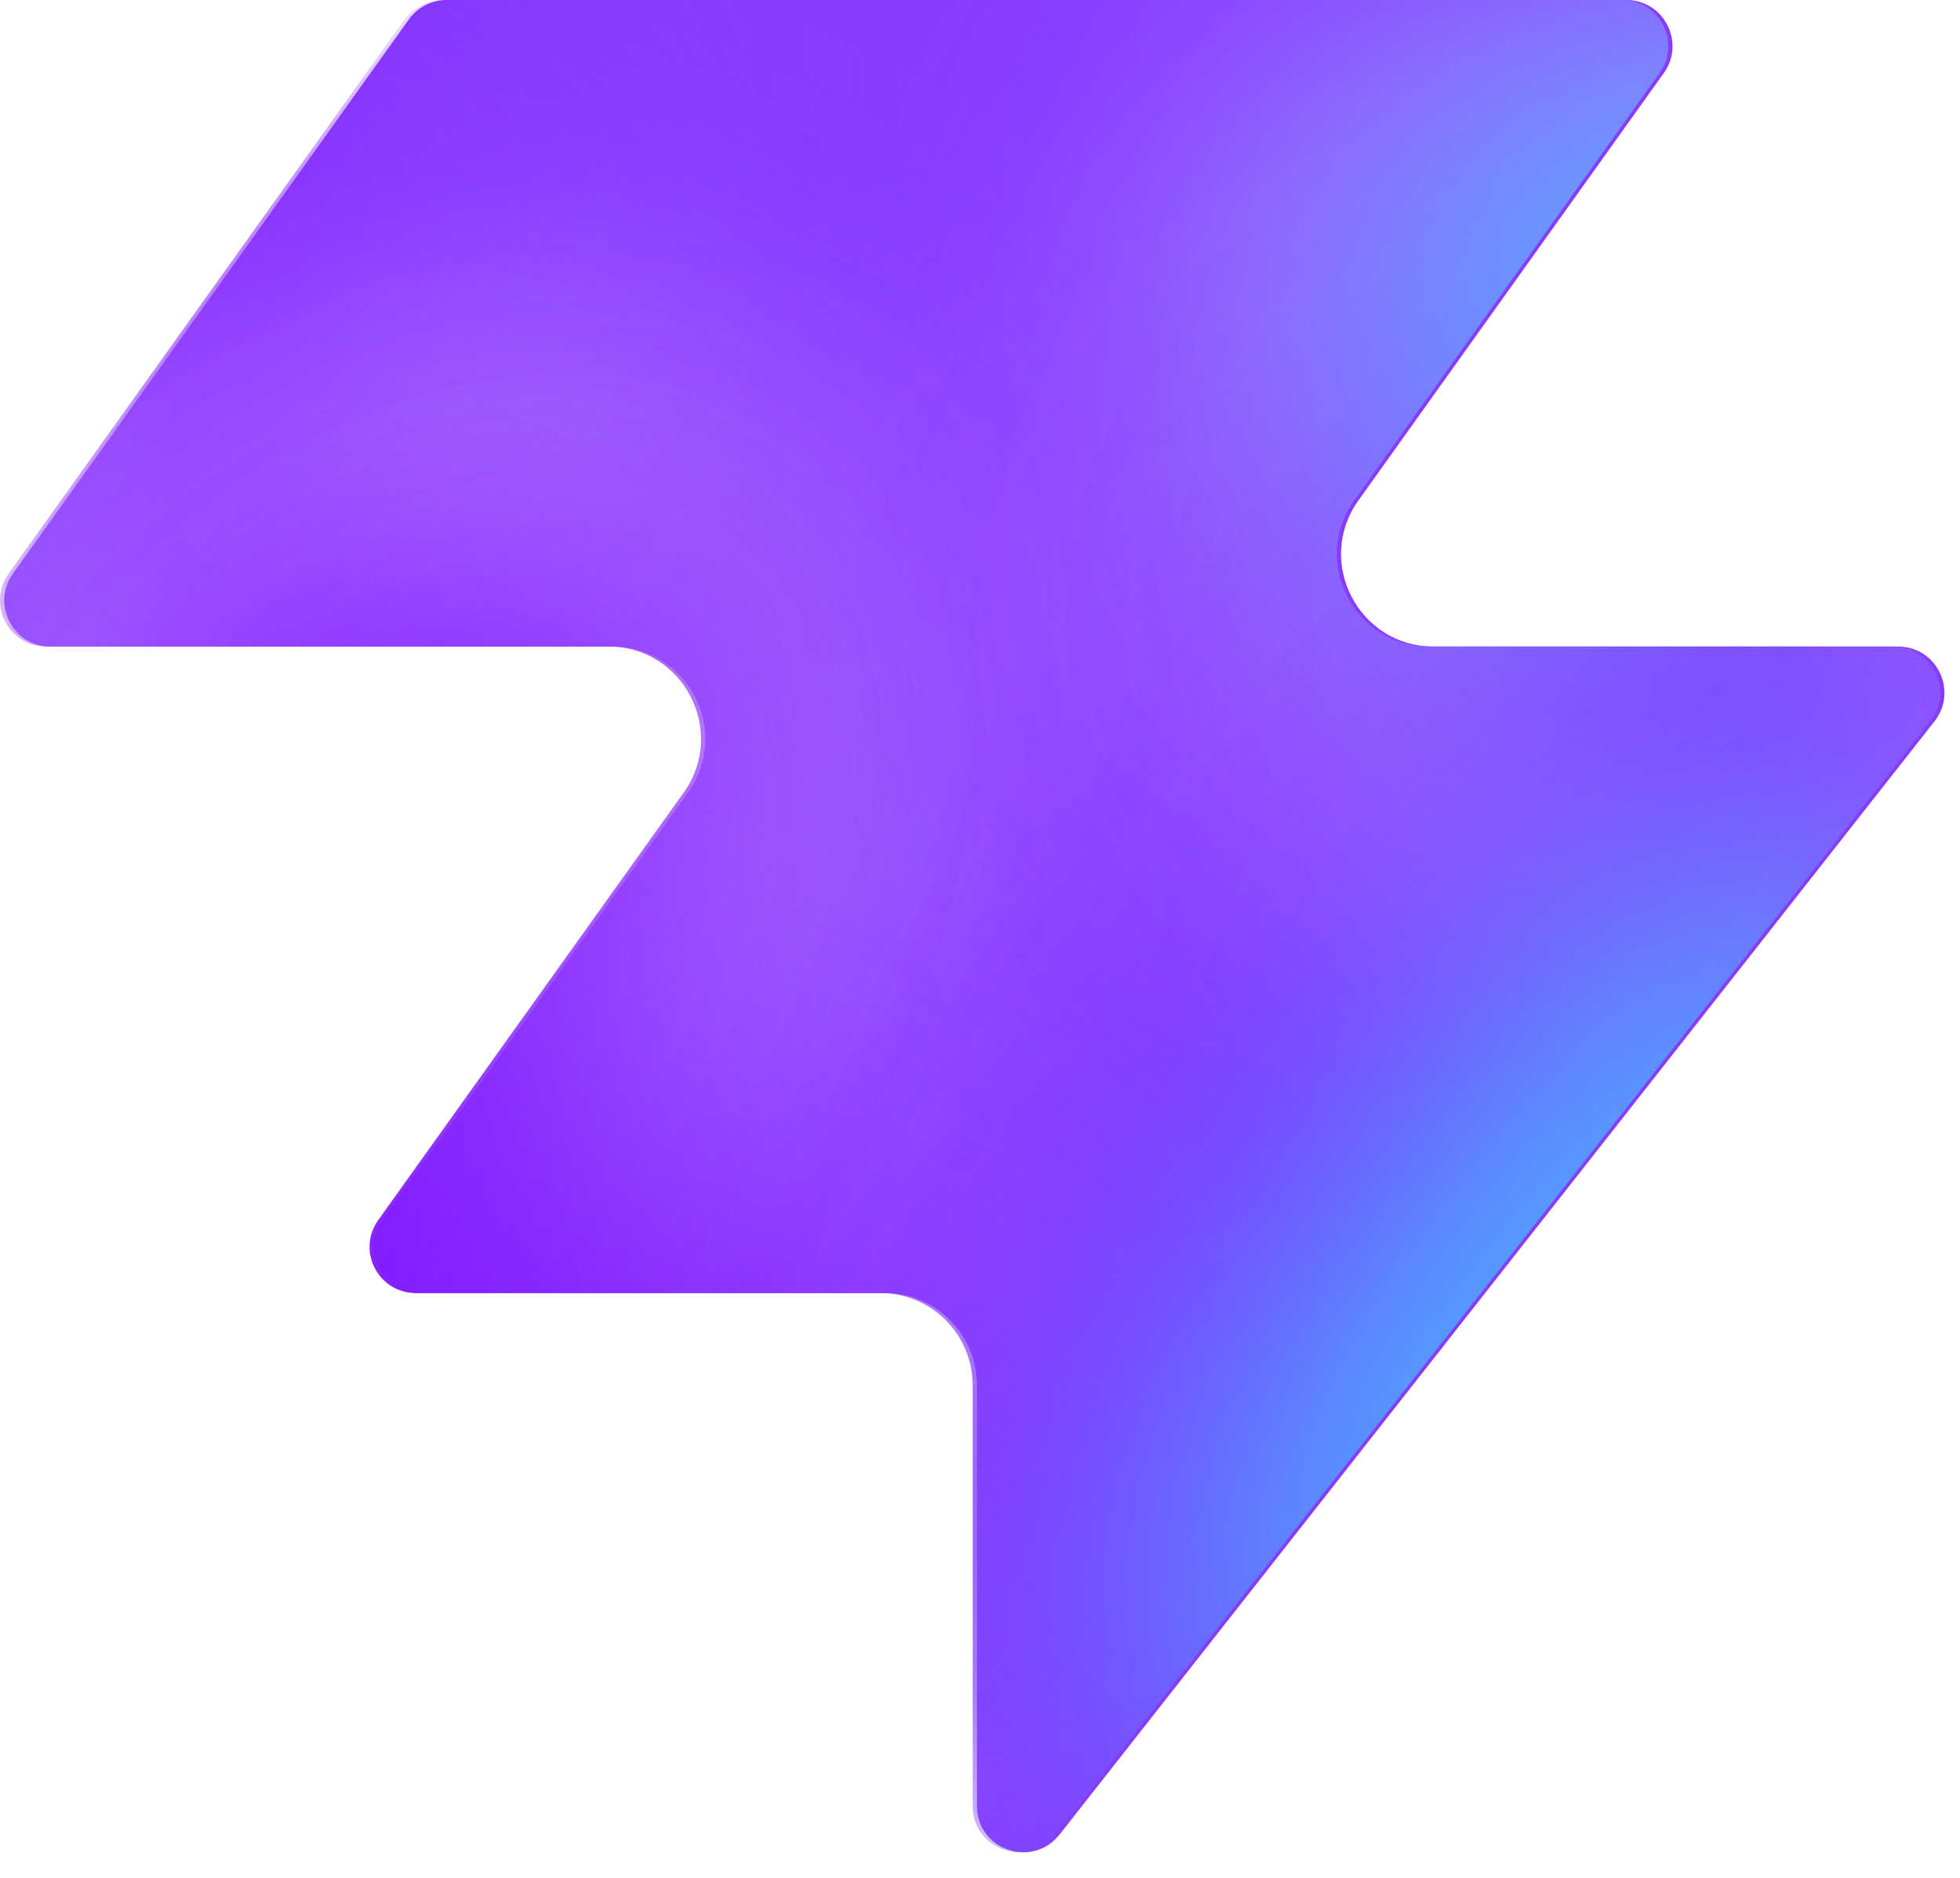
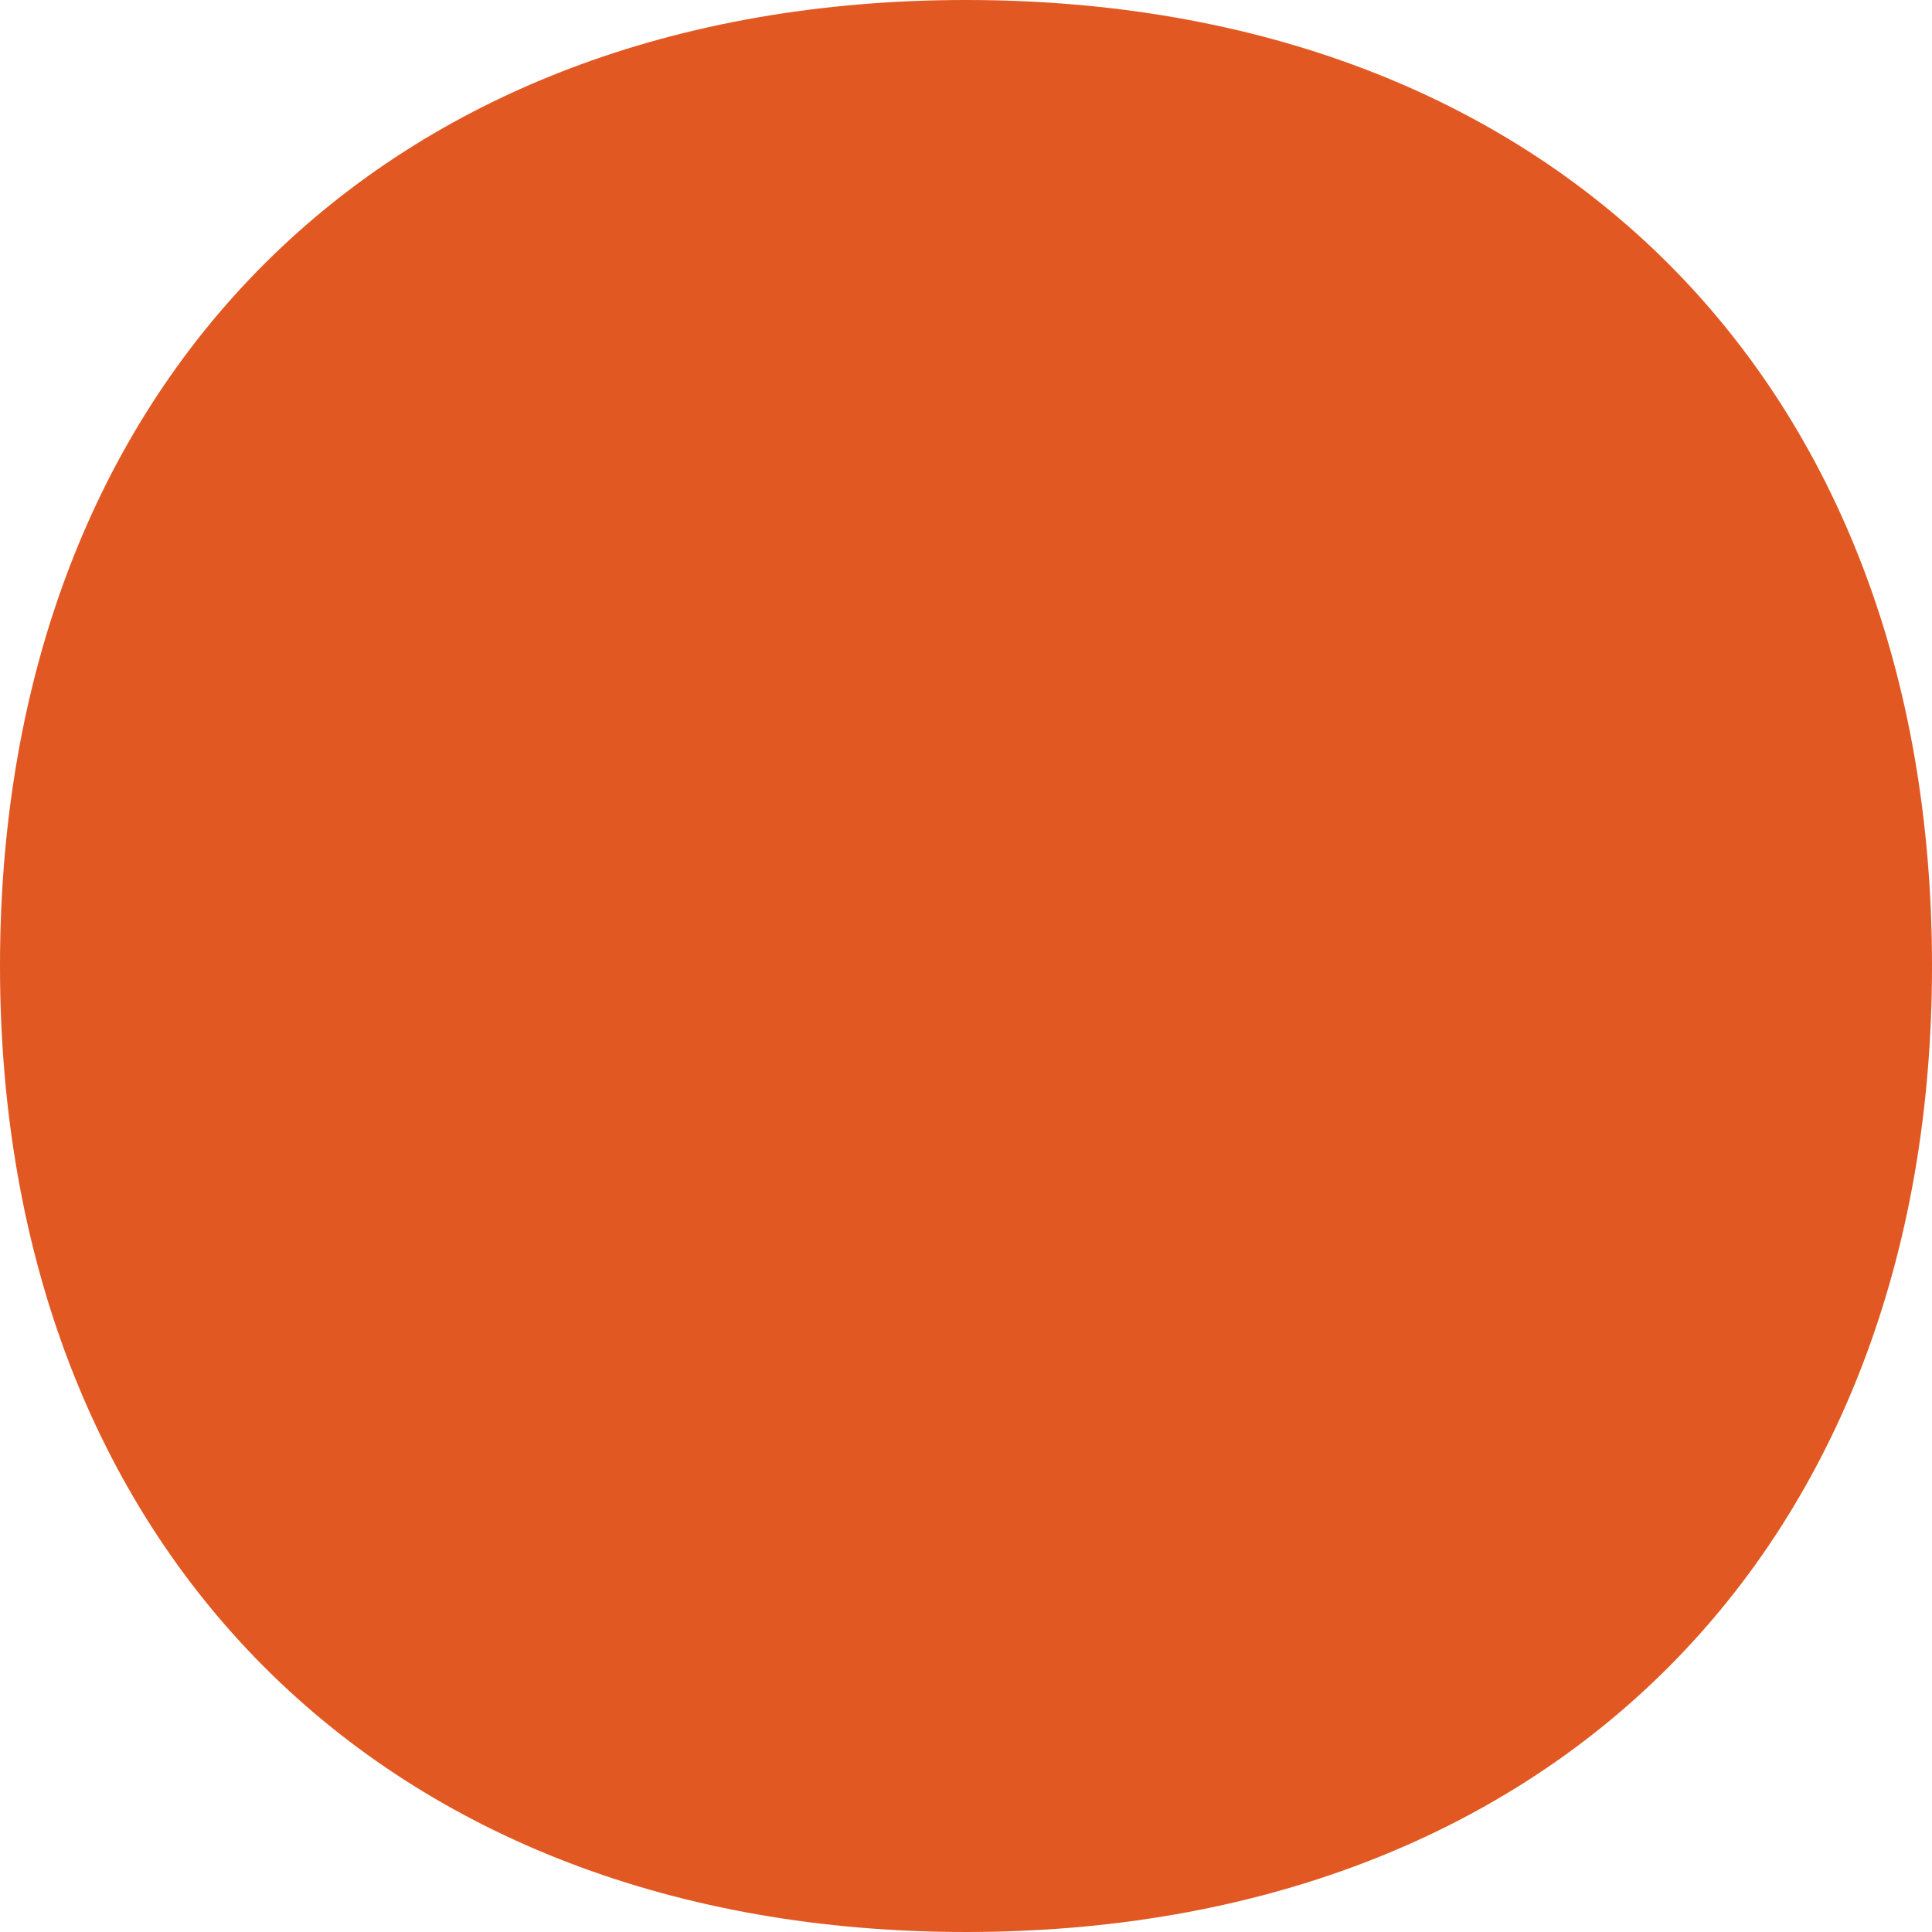
- <svg xmlns="http://www.w3.org/2000/svg" width="48" height="46" fill="none" viewBox="0 0 48 46">
-   <path fill="#863bff" d="M25.946 44.938c-.664.845-2.021.375-2.021-.698V33.937a2.26 2.26 0 0 0-2.262-2.262H10.287c-.92 0-1.456-1.04-.92-1.788l7.48-10.471c1.07-1.497 0-3.578-1.842-3.578H1.237c-.92 0-1.456-1.04-.92-1.788L10.013.474c.214-.297.556-.474.92-.474h28.894c.92 0 1.456 1.04.92 1.788l-7.48 10.471c-1.07 1.498 0 3.579 1.842 3.579h11.377c.943 0 1.473 1.088.89 1.83L25.947 44.94z" style="fill:#863bff;fill:color(display-p3 .525 .23 1);fill-opacity:1" />
-   <mask id="a" width="48" height="46" x="0" y="0" maskUnits="userSpaceOnUse" style="mask-type:alpha">
-     <path fill="#000" d="M25.842 44.938c-.664.844-2.021.375-2.021-.698V33.937a2.26 2.26 0 0 0-2.262-2.262H10.183c-.92 0-1.456-1.04-.92-1.788l7.48-10.471c1.07-1.498 0-3.579-1.842-3.579H1.133c-.92 0-1.456-1.04-.92-1.787L9.91.473c.214-.297.556-.474.92-.474h28.894c.92 0 1.456 1.04.92 1.788l-7.48 10.471c-1.07 1.498 0 3.578 1.842 3.578h11.377c.943 0 1.473 1.088.89 1.832L25.843 44.94z" style="fill:#000;fill-opacity:1" />
-   </mask>
-   <g mask="url(#a)">
-     <g filter="url(#b)">
-       <ellipse cx="5.508" cy="14.704" fill="#ede6ff" rx="5.508" ry="14.704" style="fill:#ede6ff;fill:color(display-p3 .927 .903 1);fill-opacity:1" transform="matrix(.00324 1 1 -.00324 -4.47 31.516)" />
-     </g>
-     <g filter="url(#c)">
-       <ellipse cx="10.399" cy="29.851" fill="#ede6ff" rx="10.399" ry="29.851" style="fill:#ede6ff;fill:color(display-p3 .927 .903 1);fill-opacity:1" transform="matrix(.00324 1 1 -.00324 -39.328 7.883)" />
-     </g>
-     <g filter="url(#d)">
-       <ellipse cx="5.508" cy="30.487" fill="#7e14ff" rx="5.508" ry="30.487" style="fill:#7e14ff;fill:color(display-p3 .492 .077 1);fill-opacity:1" transform="rotate(89.814 -25.913 -14.639)scale(1 -1)" />
-     </g>
-     <g filter="url(#e)">
-       <ellipse cx="5.508" cy="30.599" fill="#7e14ff" rx="5.508" ry="30.599" style="fill:#7e14ff;fill:color(display-p3 .492 .077 1);fill-opacity:1" transform="rotate(89.814 -32.644 -3.334)scale(1 -1)" />
-     </g>
-     <g filter="url(#f)">
-       <ellipse cx="5.508" cy="30.599" fill="#7e14ff" rx="5.508" ry="30.599" style="fill:#7e14ff;fill:color(display-p3 .492 .077 1);fill-opacity:1" transform="matrix(.00324 1 1 -.00324 -34.34 30.47)" />
-     </g>
-     <g filter="url(#g)">
-       <ellipse cx="14.072" cy="22.078" fill="#ede6ff" rx="14.072" ry="22.078" style="fill:#ede6ff;fill:color(display-p3 .927 .903 1);fill-opacity:1" transform="rotate(93.35 24.506 48.493)scale(-1 1)" />
-     </g>
-     <g filter="url(#h)">
-       <ellipse cx="3.47" cy="21.501" fill="#7e14ff" rx="3.47" ry="21.501" style="fill:#7e14ff;fill:color(display-p3 .492 .077 1);fill-opacity:1" transform="rotate(89.009 28.708 47.59)scale(-1 1)" />
-     </g>
-     <g filter="url(#i)">
-       <ellipse cx="3.47" cy="21.501" fill="#7e14ff" rx="3.47" ry="21.501" style="fill:#7e14ff;fill:color(display-p3 .492 .077 1);fill-opacity:1" transform="rotate(89.009 28.708 47.59)scale(-1 1)" />
-     </g>
-     <g filter="url(#j)">
-       <ellipse cx=".387" cy="8.972" fill="#7e14ff" rx="4.407" ry="29.108" style="fill:#7e14ff;fill:color(display-p3 .492 .077 1);fill-opacity:1" transform="rotate(39.51 .387 8.972)" />
-     </g>
-     <g filter="url(#k)">
-       <ellipse cx="47.523" cy="-6.092" fill="#7e14ff" rx="4.407" ry="29.108" style="fill:#7e14ff;fill:color(display-p3 .492 .077 1);fill-opacity:1" transform="rotate(37.892 47.523 -6.092)" />
-     </g>
-     <g filter="url(#l)">
-       <ellipse cx="41.412" cy="6.333" fill="#47bfff" rx="5.971" ry="9.665" style="fill:#47bfff;fill:color(display-p3 .28 .748 1);fill-opacity:1" transform="rotate(37.892 41.412 6.333)" />
-     </g>
-     <g filter="url(#m)">
-       <ellipse cx="-1.879" cy="38.332" fill="#7e14ff" rx="4.407" ry="29.108" style="fill:#7e14ff;fill:color(display-p3 .492 .077 1);fill-opacity:1" transform="rotate(37.892 -1.88 38.332)" />
-     </g>
-     <g filter="url(#n)">
-       <ellipse cx="-1.879" cy="38.332" fill="#7e14ff" rx="4.407" ry="29.108" style="fill:#7e14ff;fill:color(display-p3 .492 .077 1);fill-opacity:1" transform="rotate(37.892 -1.88 38.332)" />
-     </g>
-     <g filter="url(#o)">
-       <ellipse cx="35.651" cy="29.907" fill="#7e14ff" rx="4.407" ry="29.108" style="fill:#7e14ff;fill:color(display-p3 .492 .077 1);fill-opacity:1" transform="rotate(37.892 35.651 29.907)" />
-     </g>
-     <g filter="url(#p)">
-       <ellipse cx="38.418" cy="32.4" fill="#47bfff" rx="5.971" ry="15.297" style="fill:#47bfff;fill:color(display-p3 .28 .748 1);fill-opacity:1" transform="rotate(37.892 38.418 32.4)" />
-     </g>
-   </g>
-   <defs>
-     <filter id="b" width="60.045" height="41.654" x="-19.77" y="16.149" color-interpolation-filters="sRGB" filterUnits="userSpaceOnUse">
-       <feFlood flood-opacity="0" result="BackgroundImageFix" />
-       <feBlend in="SourceGraphic" in2="BackgroundImageFix" result="shape" />
-       <feGaussianBlur result="effect1_foregroundBlur_2002_17158" stdDeviation="7.659" />
-     </filter>
-     <filter id="c" width="90.34" height="51.437" x="-54.613" y="-7.533" color-interpolation-filters="sRGB" filterUnits="userSpaceOnUse">
-       <feFlood flood-opacity="0" result="BackgroundImageFix" />
-       <feBlend in="SourceGraphic" in2="BackgroundImageFix" result="shape" />
-       <feGaussianBlur result="effect1_foregroundBlur_2002_17158" stdDeviation="7.659" />
-     </filter>
-     <filter id="d" width="79.355" height="29.4" x="-49.64" y="2.03" color-interpolation-filters="sRGB" filterUnits="userSpaceOnUse">
-       <feFlood flood-opacity="0" result="BackgroundImageFix" />
-       <feBlend in="SourceGraphic" in2="BackgroundImageFix" result="shape" />
-       <feGaussianBlur result="effect1_foregroundBlur_2002_17158" stdDeviation="4.596" />
-     </filter>
-     <filter id="e" width="79.579" height="29.4" x="-45.045" y="20.029" color-interpolation-filters="sRGB" filterUnits="userSpaceOnUse">
-       <feFlood flood-opacity="0" result="BackgroundImageFix" />
-       <feBlend in="SourceGraphic" in2="BackgroundImageFix" result="shape" />
-       <feGaussianBlur result="effect1_foregroundBlur_2002_17158" stdDeviation="4.596" />
-     </filter>
-     <filter id="f" width="79.579" height="29.4" x="-43.513" y="21.178" color-interpolation-filters="sRGB" filterUnits="userSpaceOnUse">
-       <feFlood flood-opacity="0" result="BackgroundImageFix" />
-       <feBlend in="SourceGraphic" in2="BackgroundImageFix" result="shape" />
-       <feGaussianBlur result="effect1_foregroundBlur_2002_17158" stdDeviation="4.596" />
-     </filter>
-     <filter id="g" width="74.749" height="58.852" x="15.756" y="-17.901" color-interpolation-filters="sRGB" filterUnits="userSpaceOnUse">
-       <feFlood flood-opacity="0" result="BackgroundImageFix" />
-       <feBlend in="SourceGraphic" in2="BackgroundImageFix" result="shape" />
-       <feGaussianBlur result="effect1_foregroundBlur_2002_17158" stdDeviation="7.659" />
-     </filter>
-     <filter id="h" width="61.377" height="25.362" x="23.548" y="2.284" color-interpolation-filters="sRGB" filterUnits="userSpaceOnUse">
-       <feFlood flood-opacity="0" result="BackgroundImageFix" />
-       <feBlend in="SourceGraphic" in2="BackgroundImageFix" result="shape" />
-       <feGaussianBlur result="effect1_foregroundBlur_2002_17158" stdDeviation="4.596" />
-     </filter>
-     <filter id="i" width="61.377" height="25.362" x="23.548" y="2.284" color-interpolation-filters="sRGB" filterUnits="userSpaceOnUse">
-       <feFlood flood-opacity="0" result="BackgroundImageFix" />
-       <feBlend in="SourceGraphic" in2="BackgroundImageFix" result="shape" />
-       <feGaussianBlur result="effect1_foregroundBlur_2002_17158" stdDeviation="4.596" />
-     </filter>
-     <filter id="j" width="56.045" height="63.649" x="-27.636" y="-22.853" color-interpolation-filters="sRGB" filterUnits="userSpaceOnUse">
-       <feFlood flood-opacity="0" result="BackgroundImageFix" />
-       <feBlend in="SourceGraphic" in2="BackgroundImageFix" result="shape" />
-       <feGaussianBlur result="effect1_foregroundBlur_2002_17158" stdDeviation="4.596" />
-     </filter>
-     <filter id="k" width="54.814" height="64.646" x="20.116" y="-38.415" color-interpolation-filters="sRGB" filterUnits="userSpaceOnUse">
-       <feFlood flood-opacity="0" result="BackgroundImageFix" />
-       <feBlend in="SourceGraphic" in2="BackgroundImageFix" result="shape" />
-       <feGaussianBlur result="effect1_foregroundBlur_2002_17158" stdDeviation="4.596" />
-     </filter>
-     <filter id="l" width="33.541" height="35.313" x="24.641" y="-11.323" color-interpolation-filters="sRGB" filterUnits="userSpaceOnUse">
-       <feFlood flood-opacity="0" result="BackgroundImageFix" />
-       <feBlend in="SourceGraphic" in2="BackgroundImageFix" result="shape" />
-       <feGaussianBlur result="effect1_foregroundBlur_2002_17158" stdDeviation="4.596" />
-     </filter>
-     <filter id="m" width="54.814" height="64.646" x="-29.286" y="6.009" color-interpolation-filters="sRGB" filterUnits="userSpaceOnUse">
-       <feFlood flood-opacity="0" result="BackgroundImageFix" />
-       <feBlend in="SourceGraphic" in2="BackgroundImageFix" result="shape" />
-       <feGaussianBlur result="effect1_foregroundBlur_2002_17158" stdDeviation="4.596" />
-     </filter>
-     <filter id="n" width="54.814" height="64.646" x="-29.286" y="6.009" color-interpolation-filters="sRGB" filterUnits="userSpaceOnUse">
-       <feFlood flood-opacity="0" result="BackgroundImageFix" />
-       <feBlend in="SourceGraphic" in2="BackgroundImageFix" result="shape" />
-       <feGaussianBlur result="effect1_foregroundBlur_2002_17158" stdDeviation="4.596" />
-     </filter>
-     <filter id="o" width="54.814" height="64.646" x="8.244" y="-2.416" color-interpolation-filters="sRGB" filterUnits="userSpaceOnUse">
-       <feFlood flood-opacity="0" result="BackgroundImageFix" />
-       <feBlend in="SourceGraphic" in2="BackgroundImageFix" result="shape" />
-       <feGaussianBlur result="effect1_foregroundBlur_2002_17158" stdDeviation="4.596" />
-     </filter>
-     <filter id="p" width="39.409" height="43.623" x="18.713" y="10.588" color-interpolation-filters="sRGB" filterUnits="userSpaceOnUse">
-       <feFlood flood-opacity="0" result="BackgroundImageFix" />
-       <feBlend in="SourceGraphic" in2="BackgroundImageFix" result="shape" />
-       <feGaussianBlur result="effect1_foregroundBlur_2002_17158" stdDeviation="4.596" />
-     </filter>
-   </defs>
+ <svg xmlns="http://www.w3.org/2000/svg" width="24" height="24" viewBox="0 0 24 24" fill="none">
+   <path d="M11.999 0C19.261 0 24 4.731 24 11.999C24 19.237 19.261 24 11.999 24C4.769 24 0 19.237 0 11.999C0 4.731 4.769 6.52212e-05 11.999 0Z" fill="#E25822" />
</svg>
